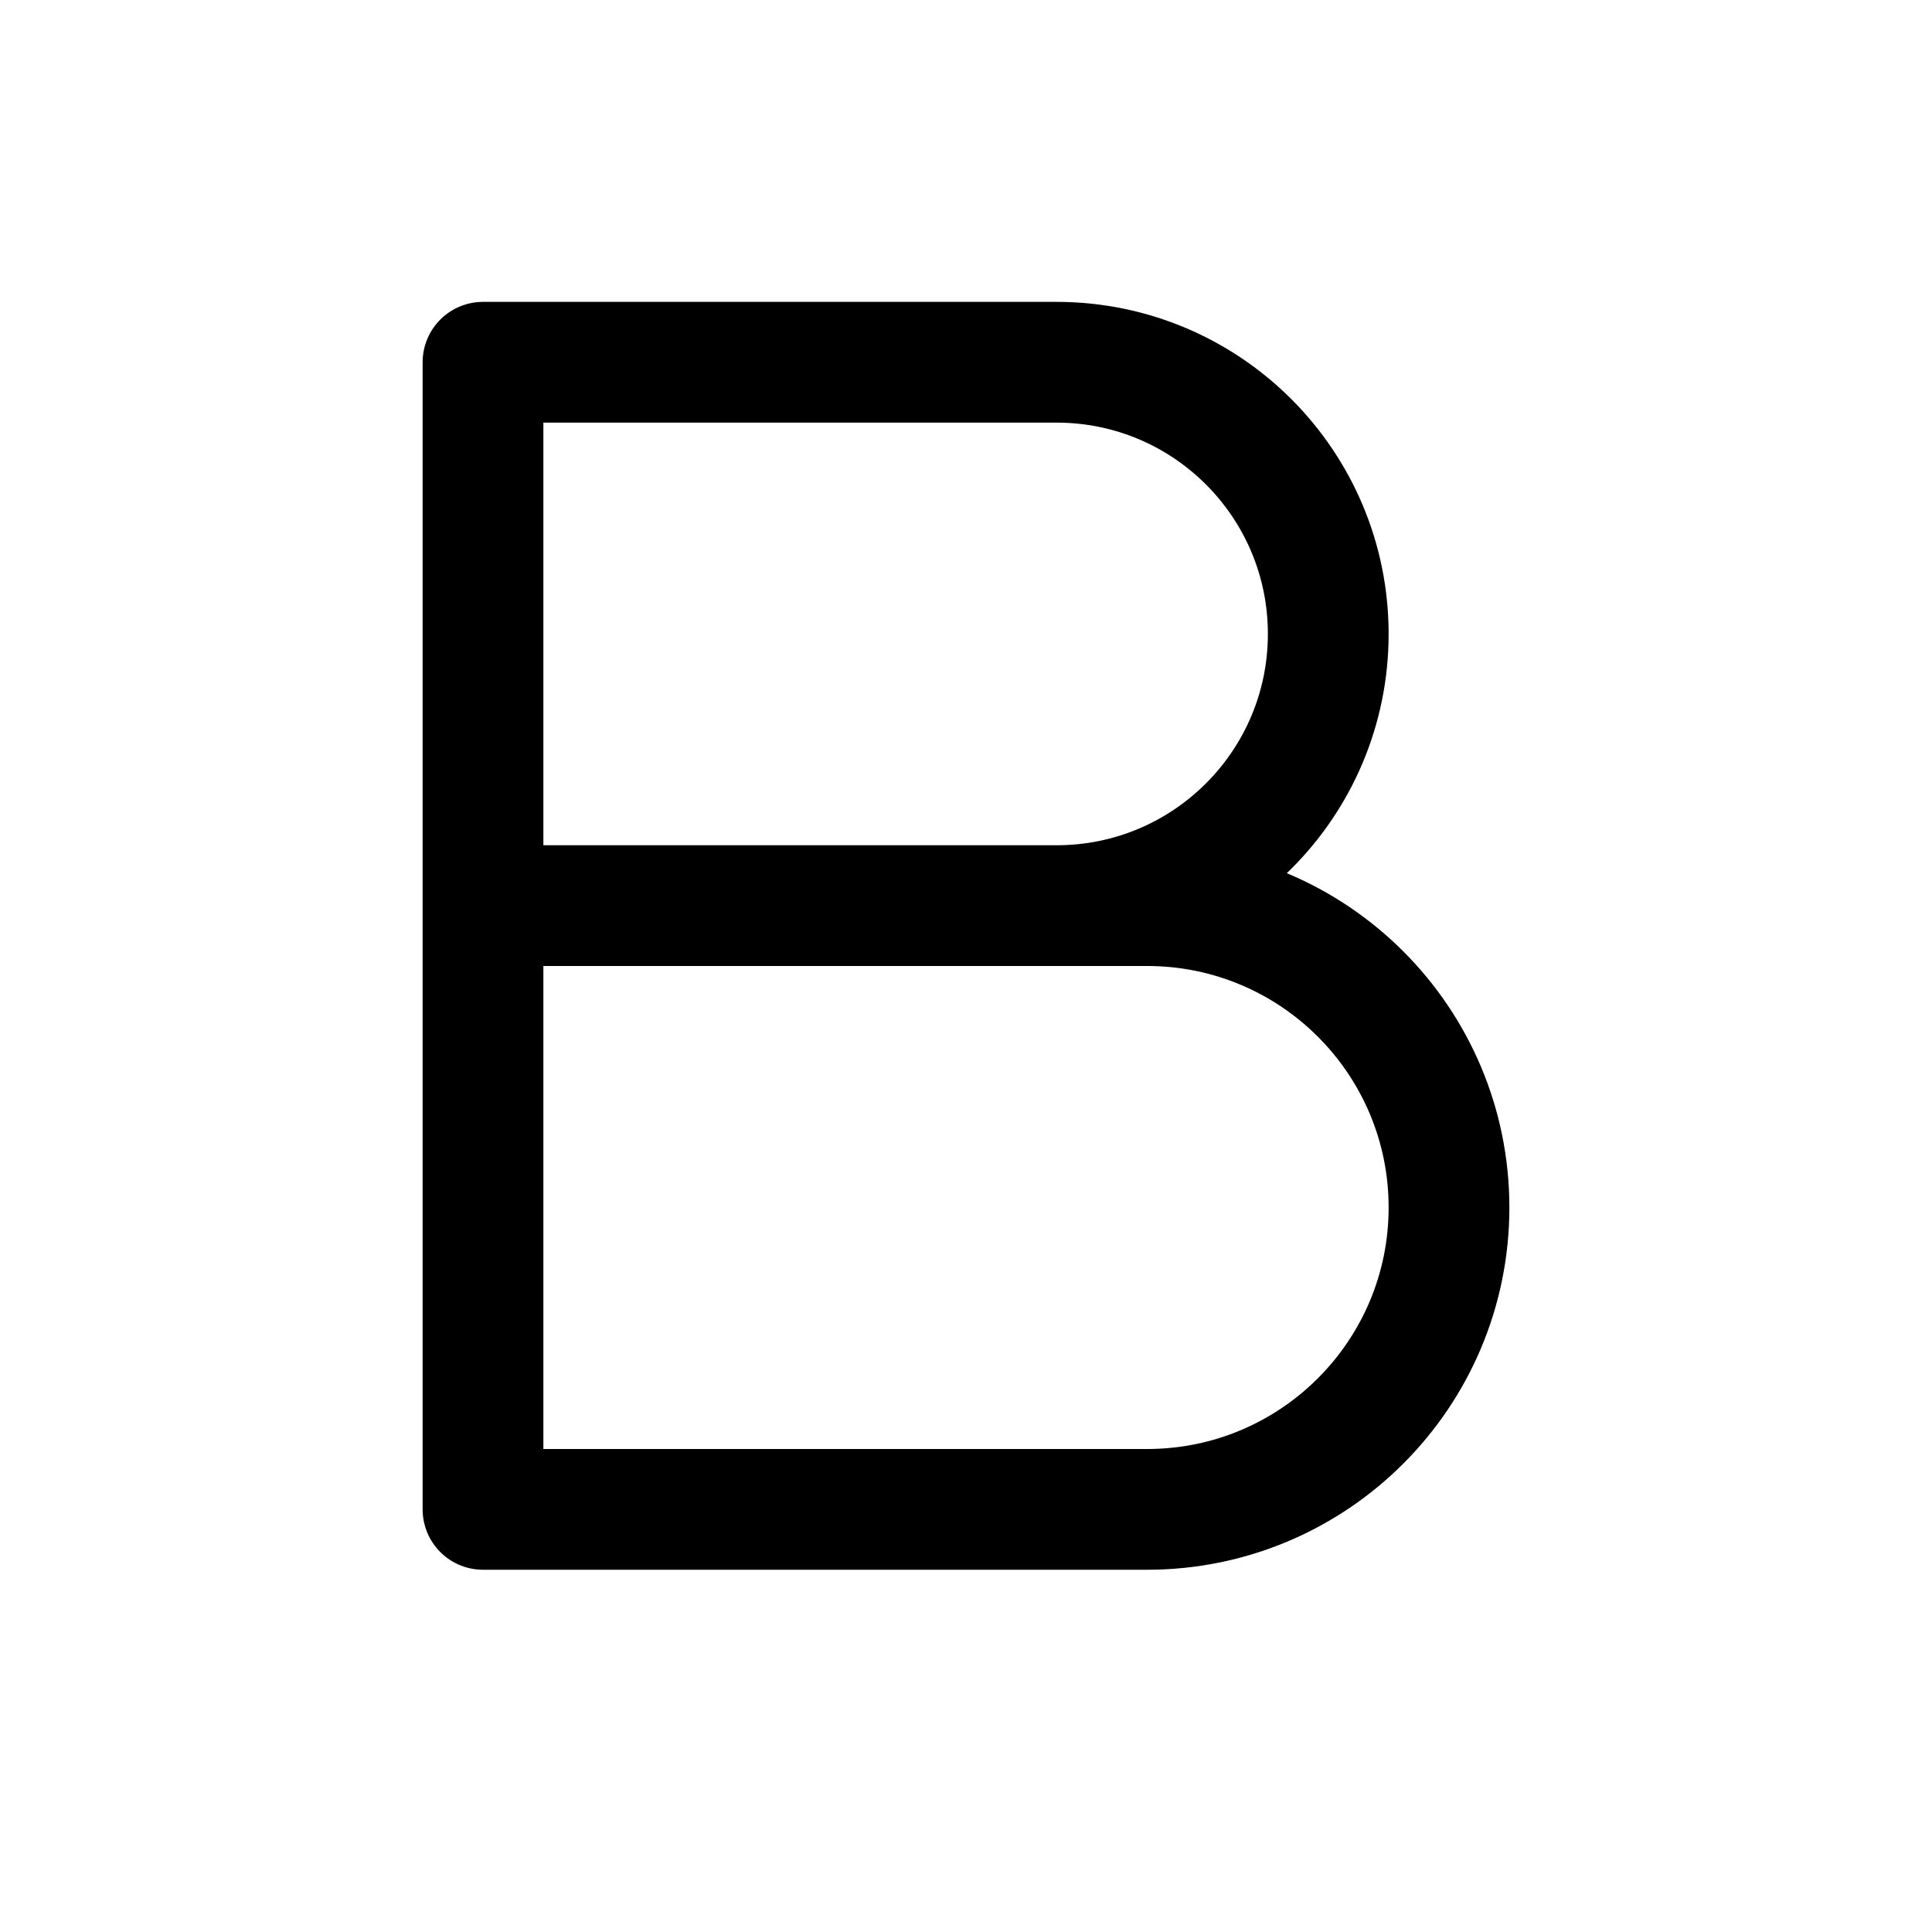
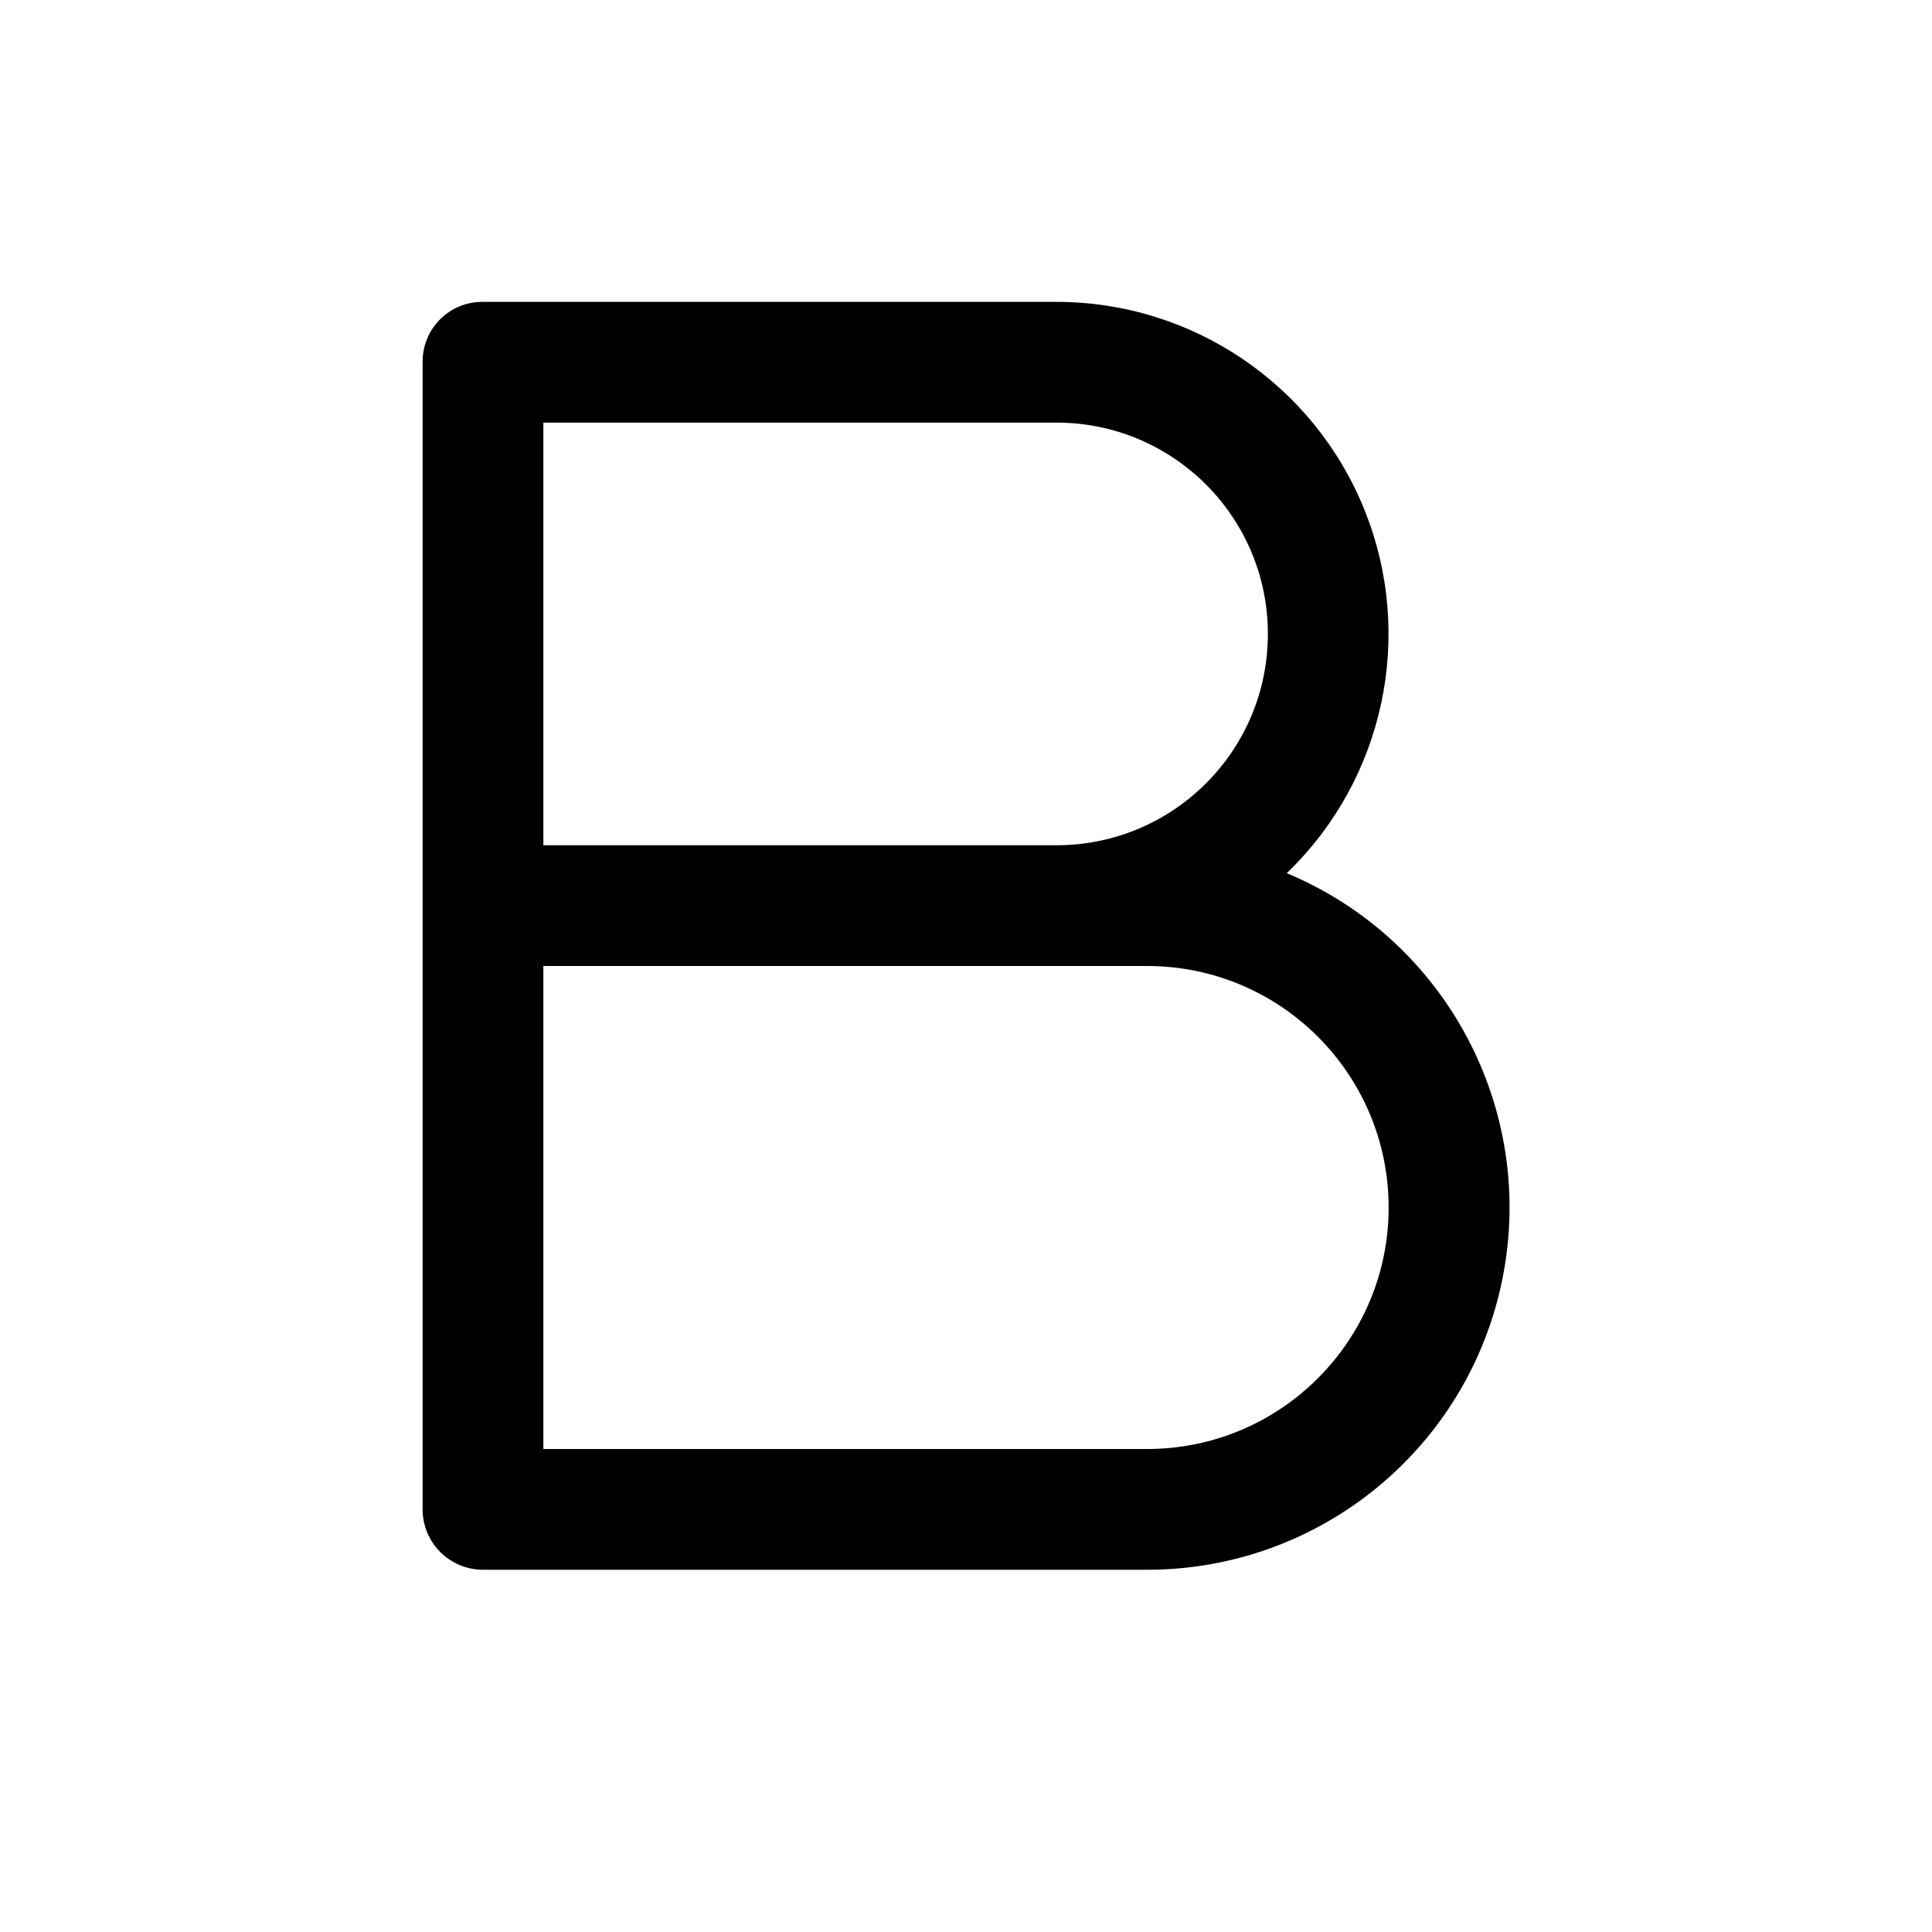
<svg xmlns="http://www.w3.org/2000/svg" viewBox="0 0 256 256">
  <rect width="256" height="256" fill="none" />
-   <path d="M64,120h88a40,40,0,0,1,0,80H64V48h76a36,36,0,0,1,0,72" fill="none" stroke="#000" stroke-linecap="round" stroke-linejoin="round" stroke-width="16" />
+   <path d="M170.5,115.7A44,44,0,0,0,140,40H64a7.9,7.9,0,0,0-8,8V200a8,8,0,0,0,8,8h88a48,48,0,0,0,18.5-92.3ZM72,56h68a28,28,0,0,1,0,56H72Zm80,136H72V128h80a32,32,0,0,1,0,64Z" />
</svg>
